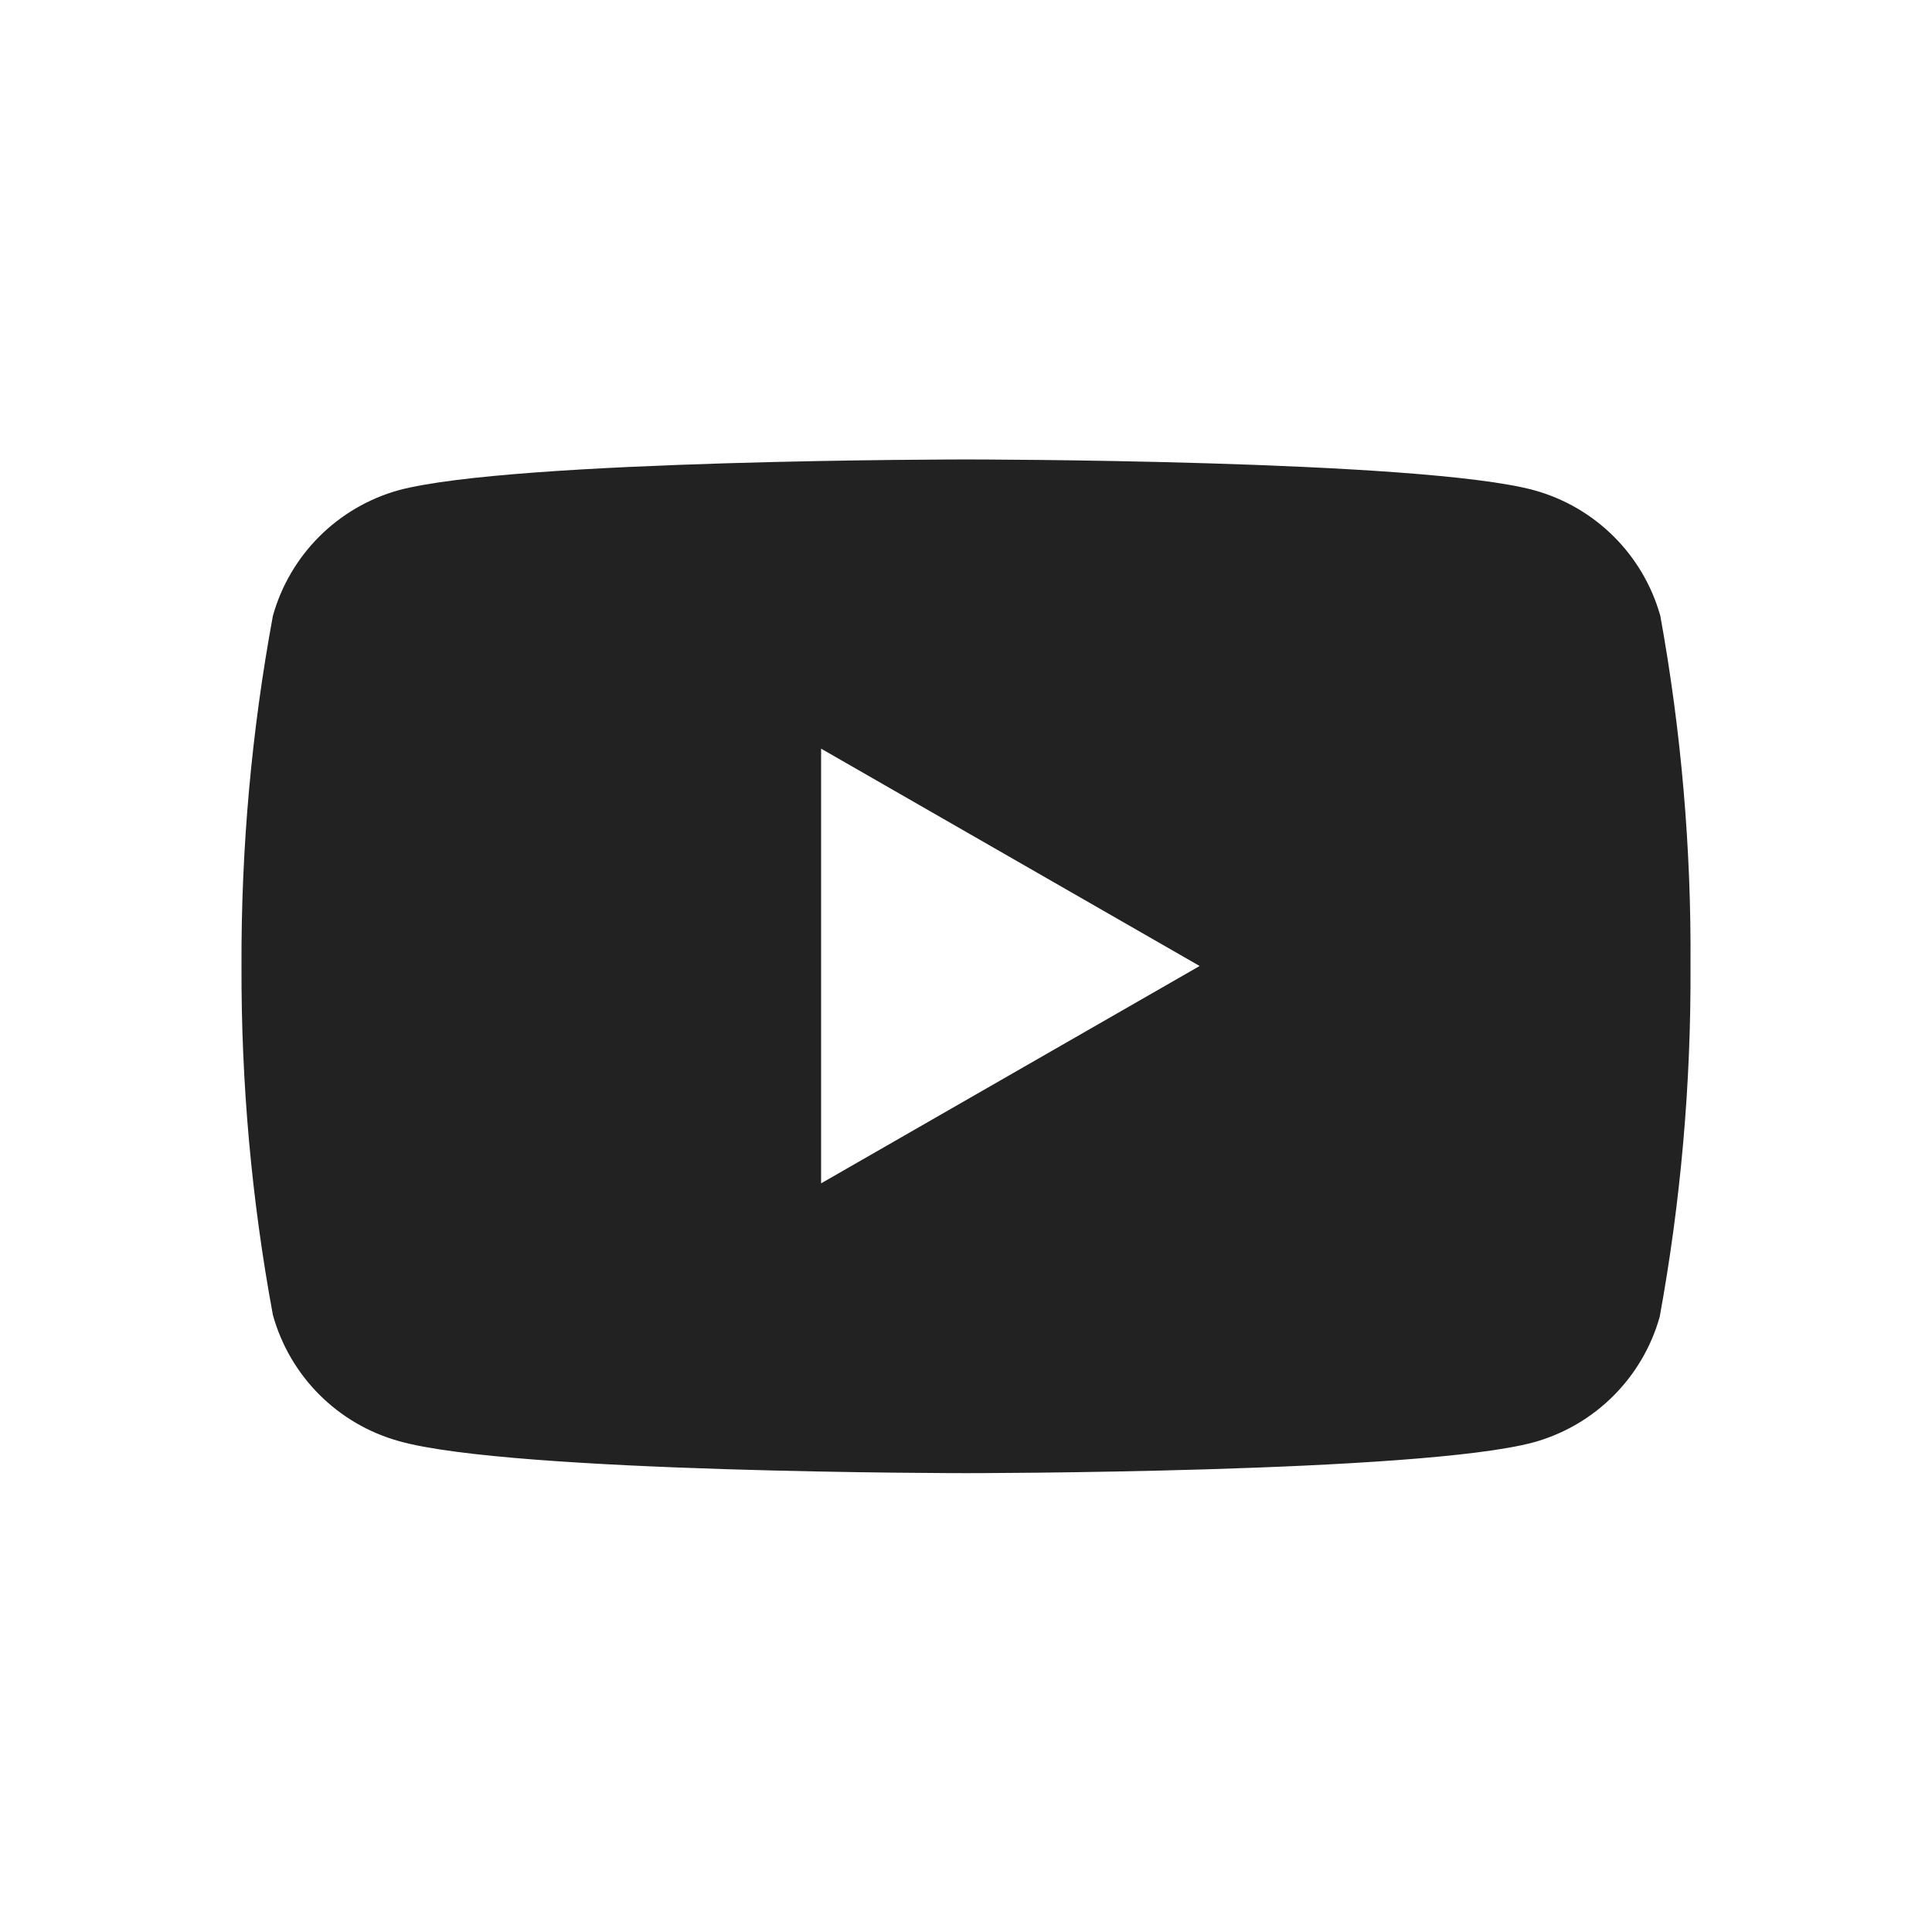
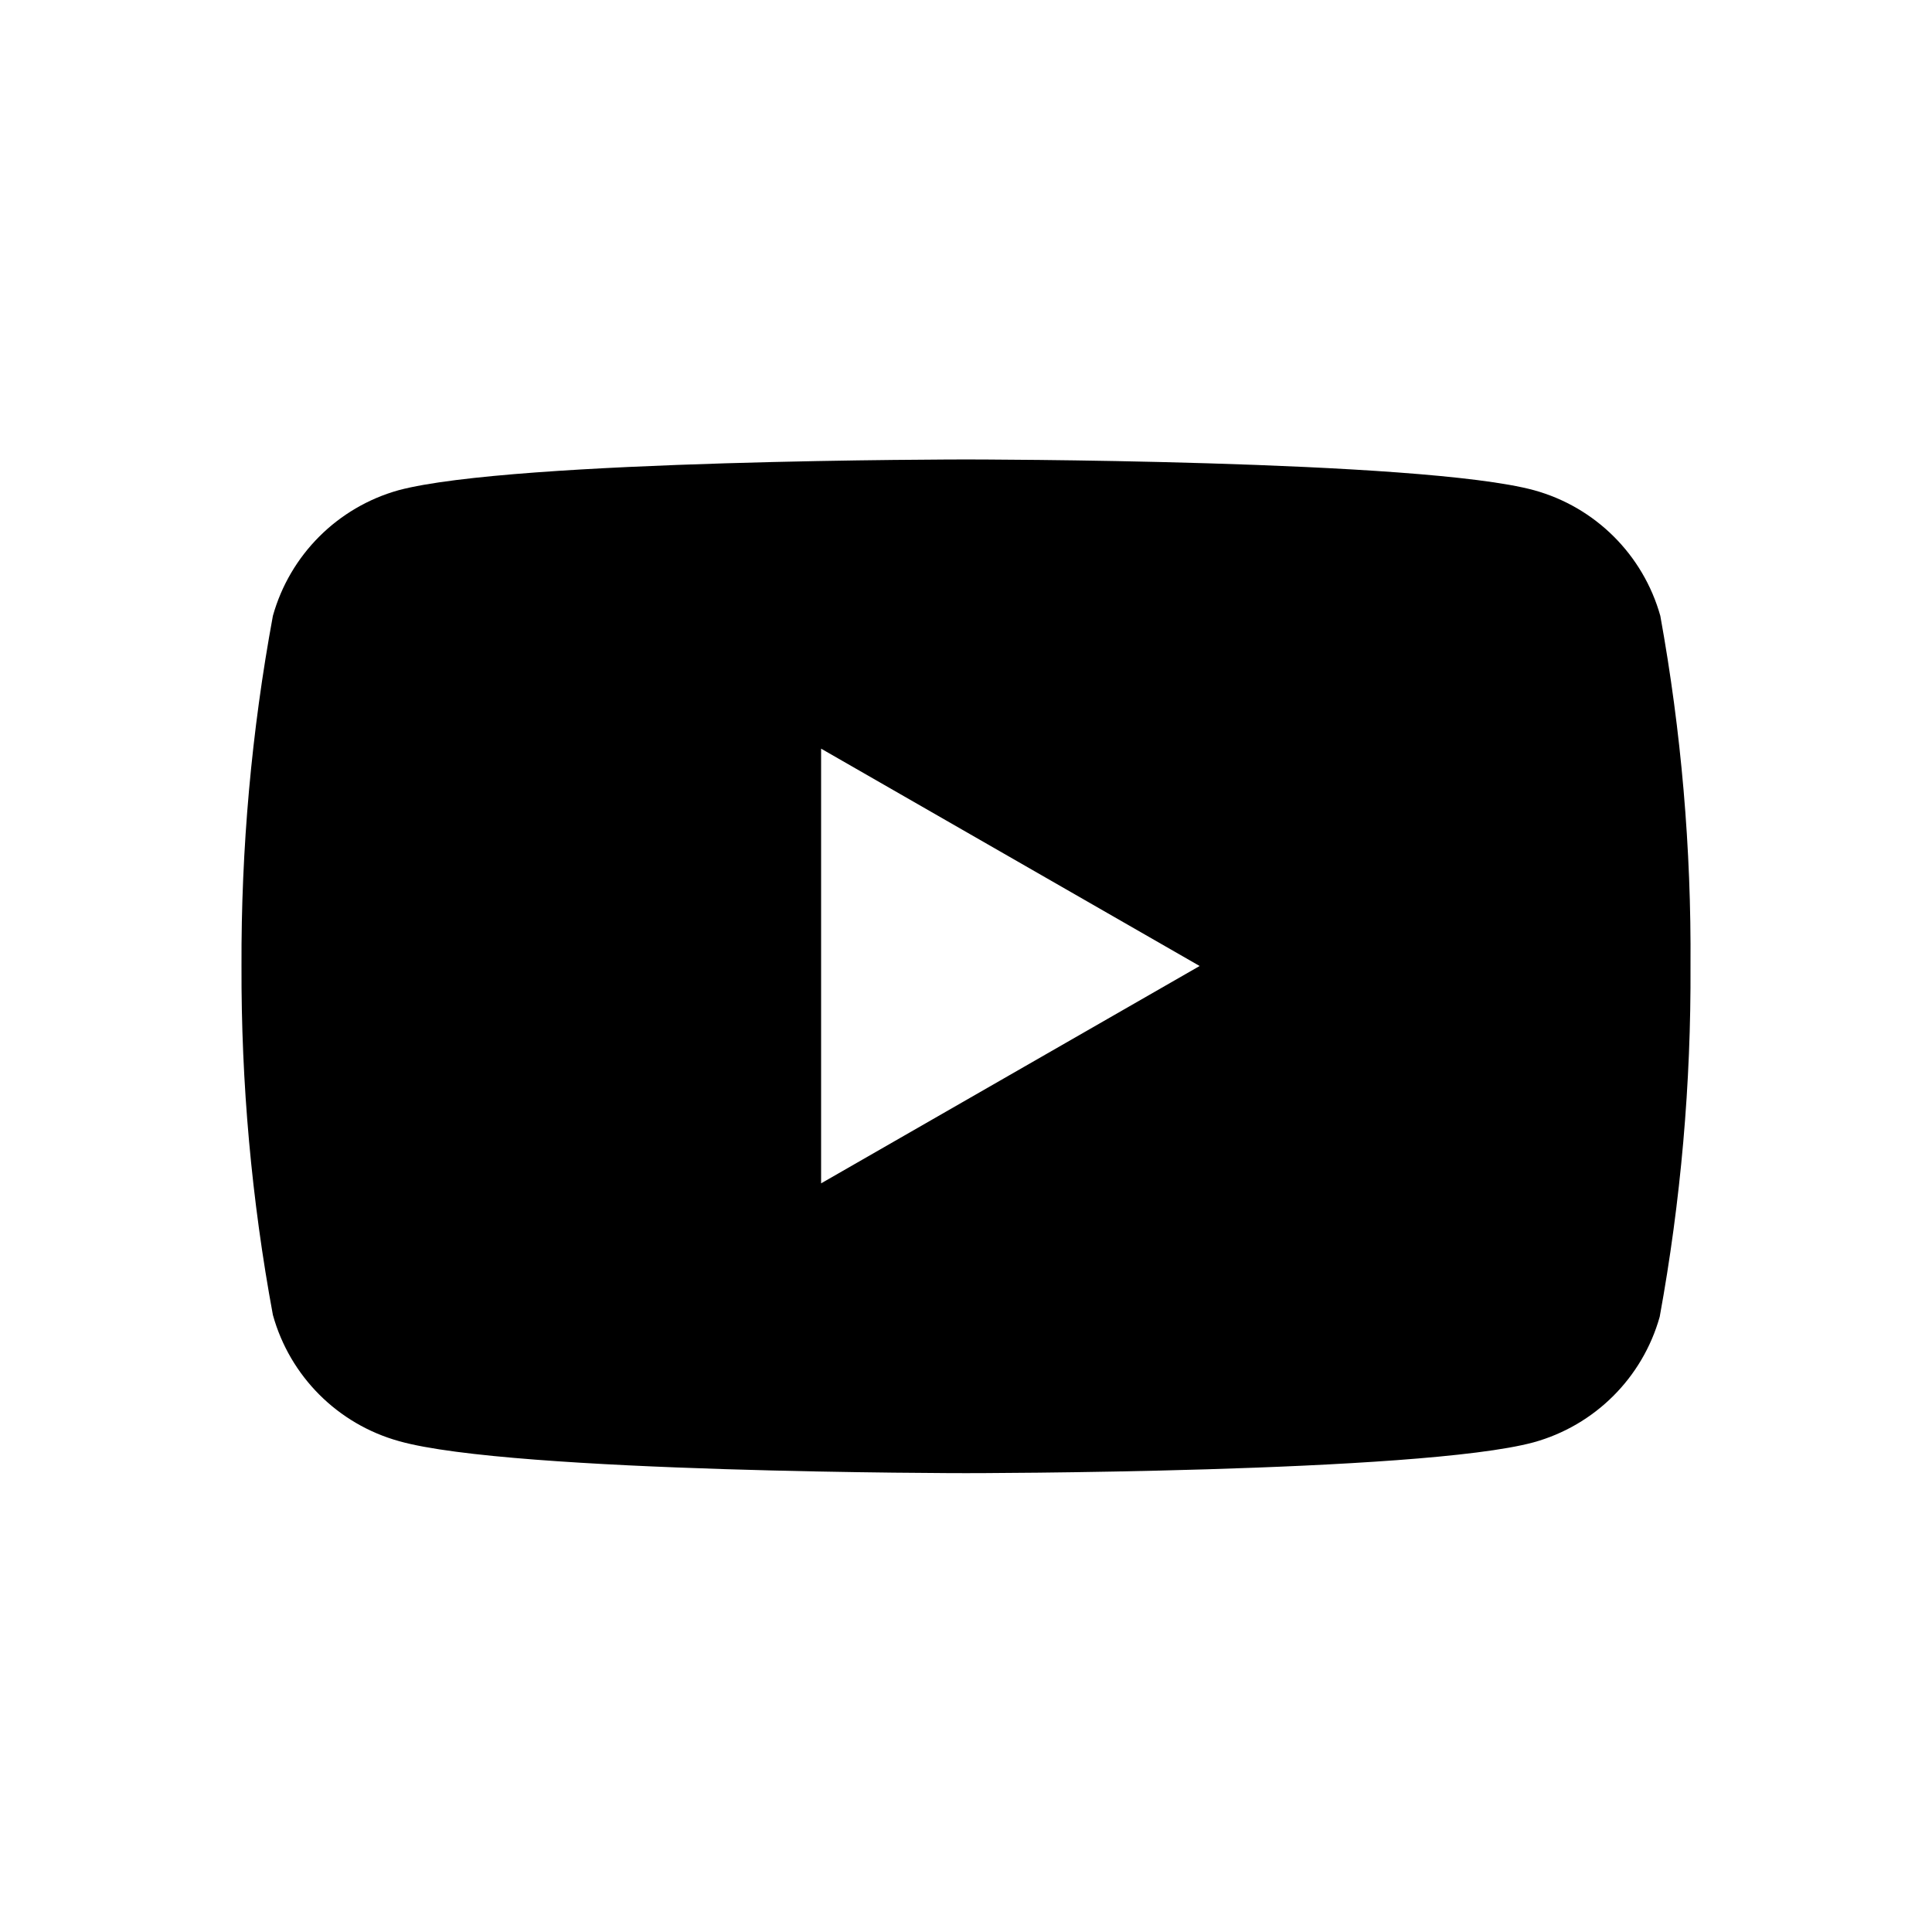
- <svg xmlns="http://www.w3.org/2000/svg" viewBox="0 0 32 32">
-   <path fill="#222" d="M27.5,10.2a3,3,0,0,0-2.09-2.08C23.54,7.61,16,7.61,16,7.61s-7.5,0-9.4.51A3,3,0,0,0,4.52,10.2,31.25,31.25,0,0,0,4,16a31.14,31.14,0,0,0,.52,5.78,3,3,0,0,0,2.09,2.09c1.87.53,9.39.53,9.39.53s7.51,0,9.4-.51a3,3,0,0,0,2.09-2.08A31.46,31.46,0,0,0,28,16,31.23,31.23,0,0,0,27.5,10.2ZM13.6,19.6V12.4L19.87,16Z" />
+ <svg xmlns="http://www.w3.org/2000/svg" viewBox="0 0 32 32" fill="currentColor">
+   <path d="M27.5,10.2a3,3,0,0,0-2.09-2.08C23.54,7.61,16,7.61,16,7.61s-7.5,0-9.4.51A3,3,0,0,0,4.52,10.2,31.25,31.25,0,0,0,4,16a31.14,31.14,0,0,0,.52,5.78,3,3,0,0,0,2.09,2.09c1.87.53,9.39.53,9.39.53s7.51,0,9.4-.51a3,3,0,0,0,2.09-2.08A31.46,31.46,0,0,0,28,16,31.23,31.23,0,0,0,27.5,10.2ZM13.6,19.6V12.4L19.87,16Z" />
</svg>
